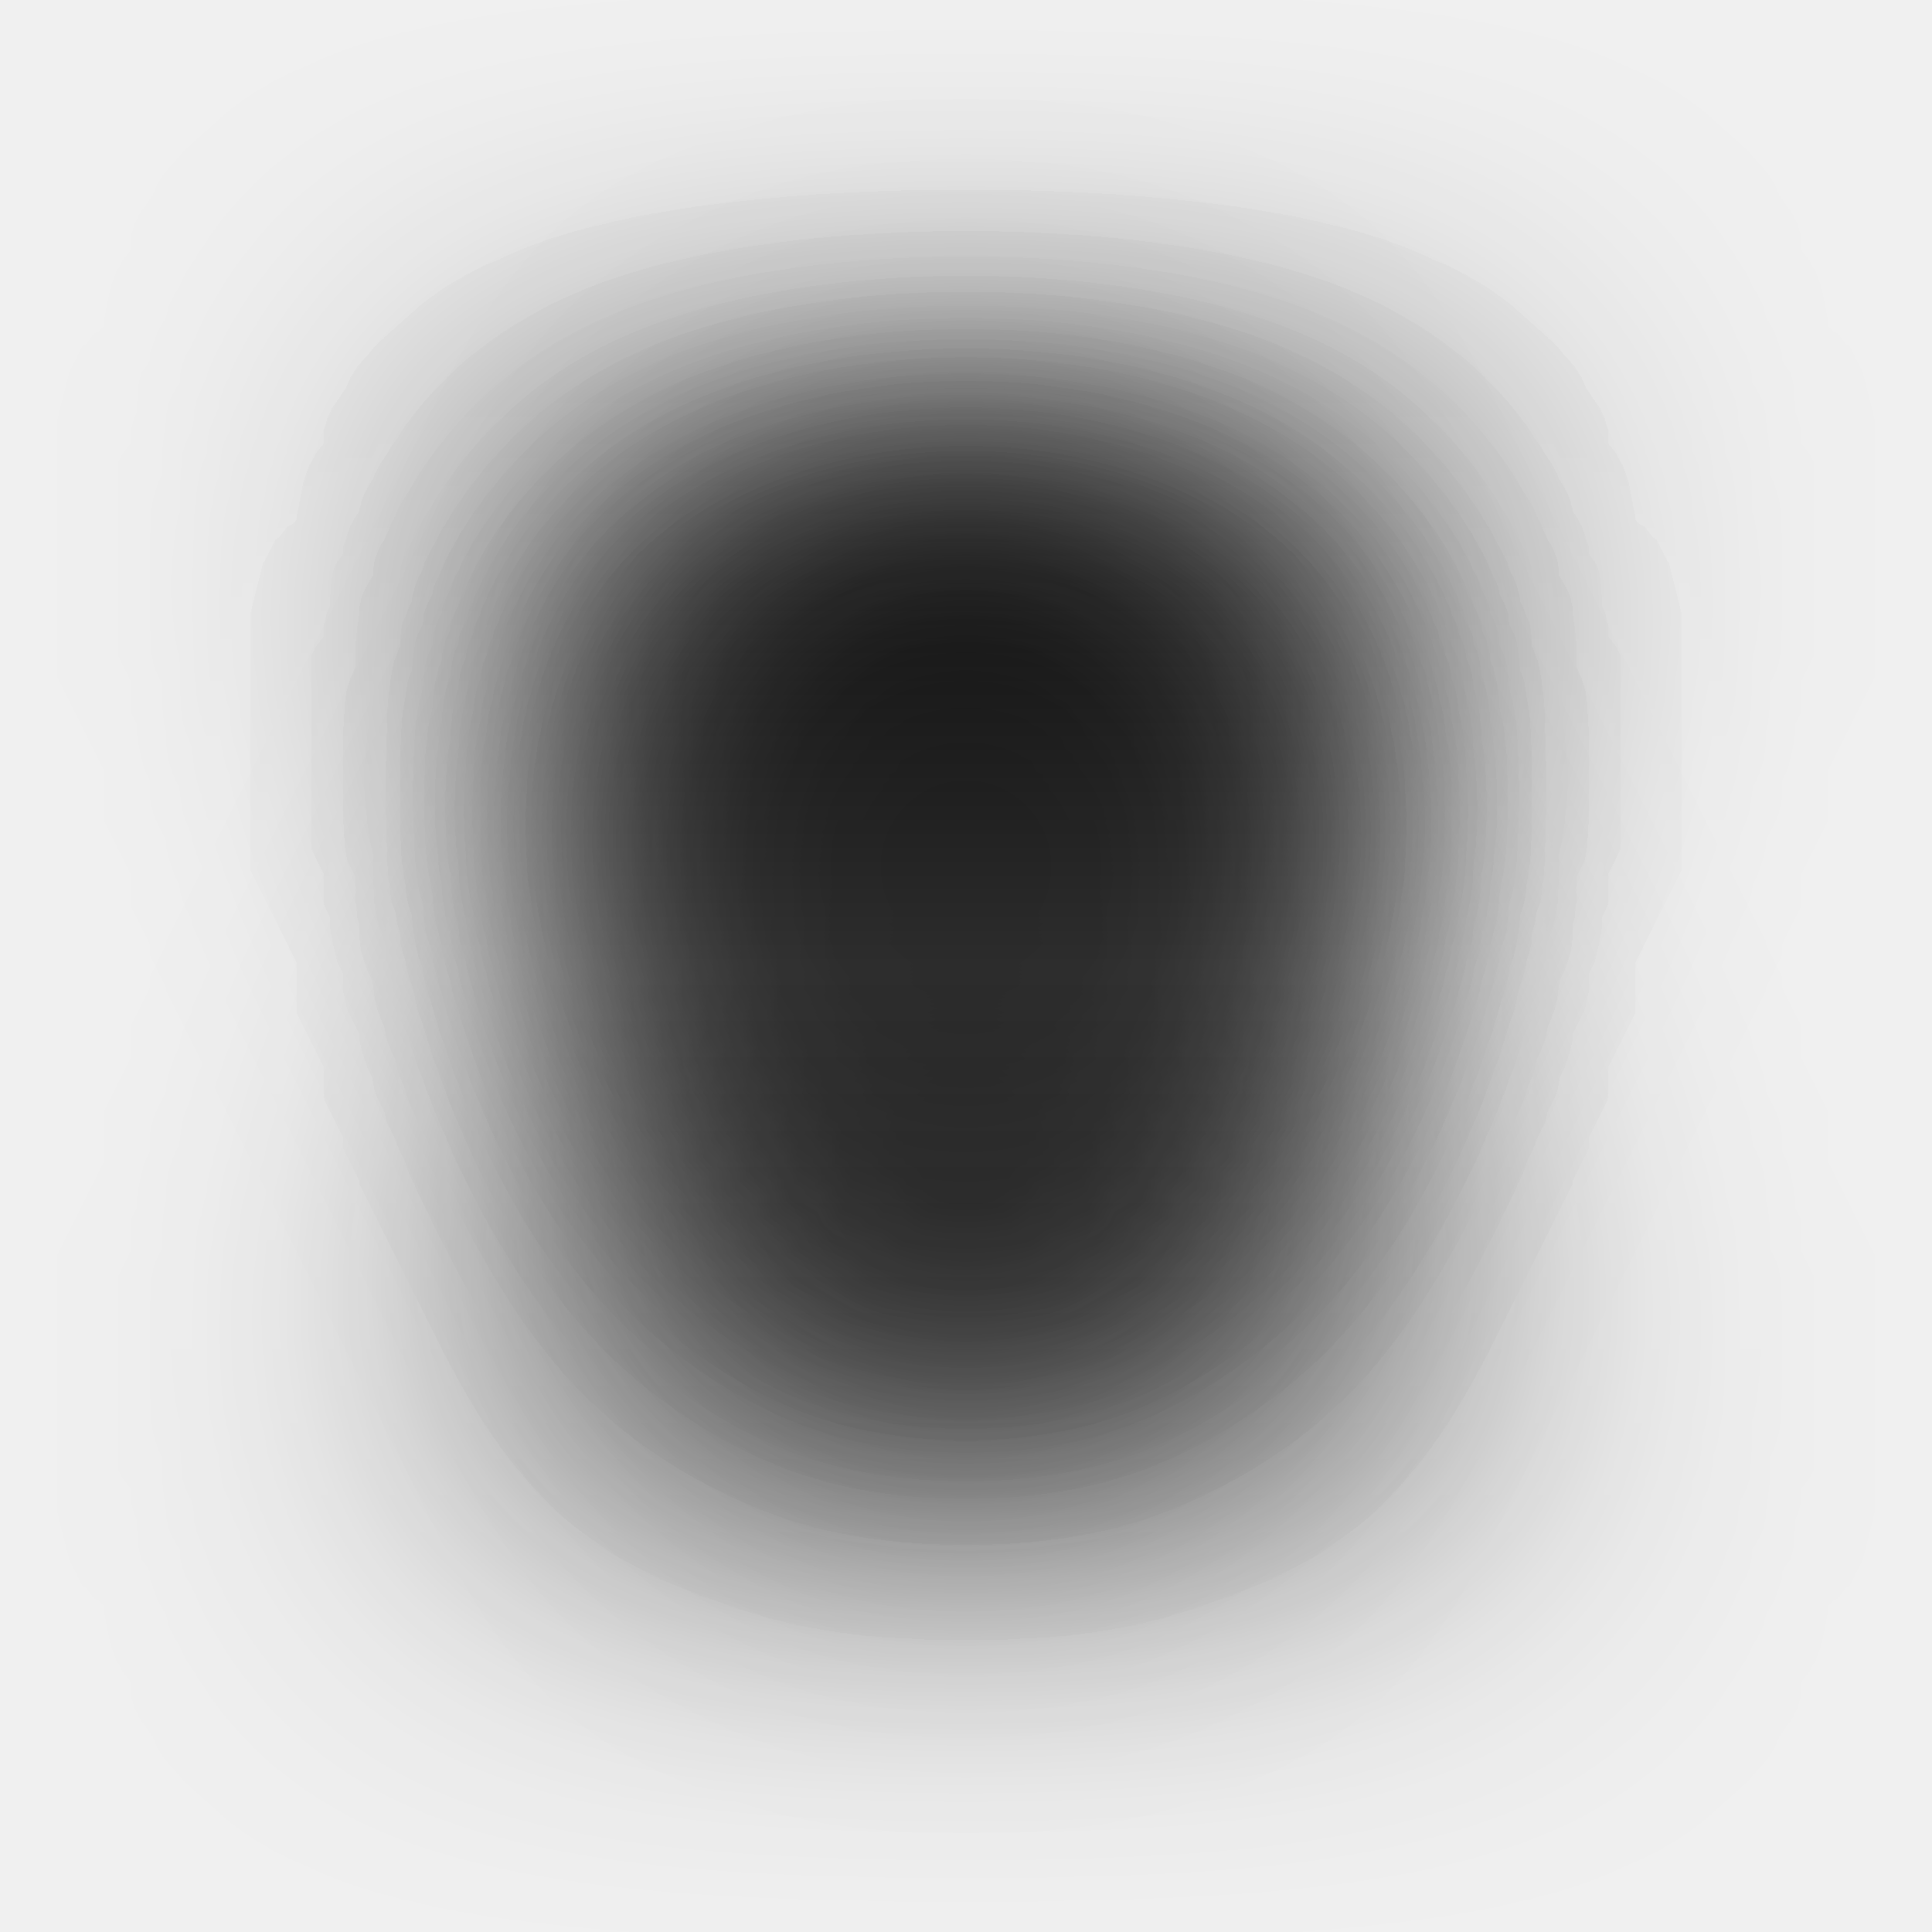
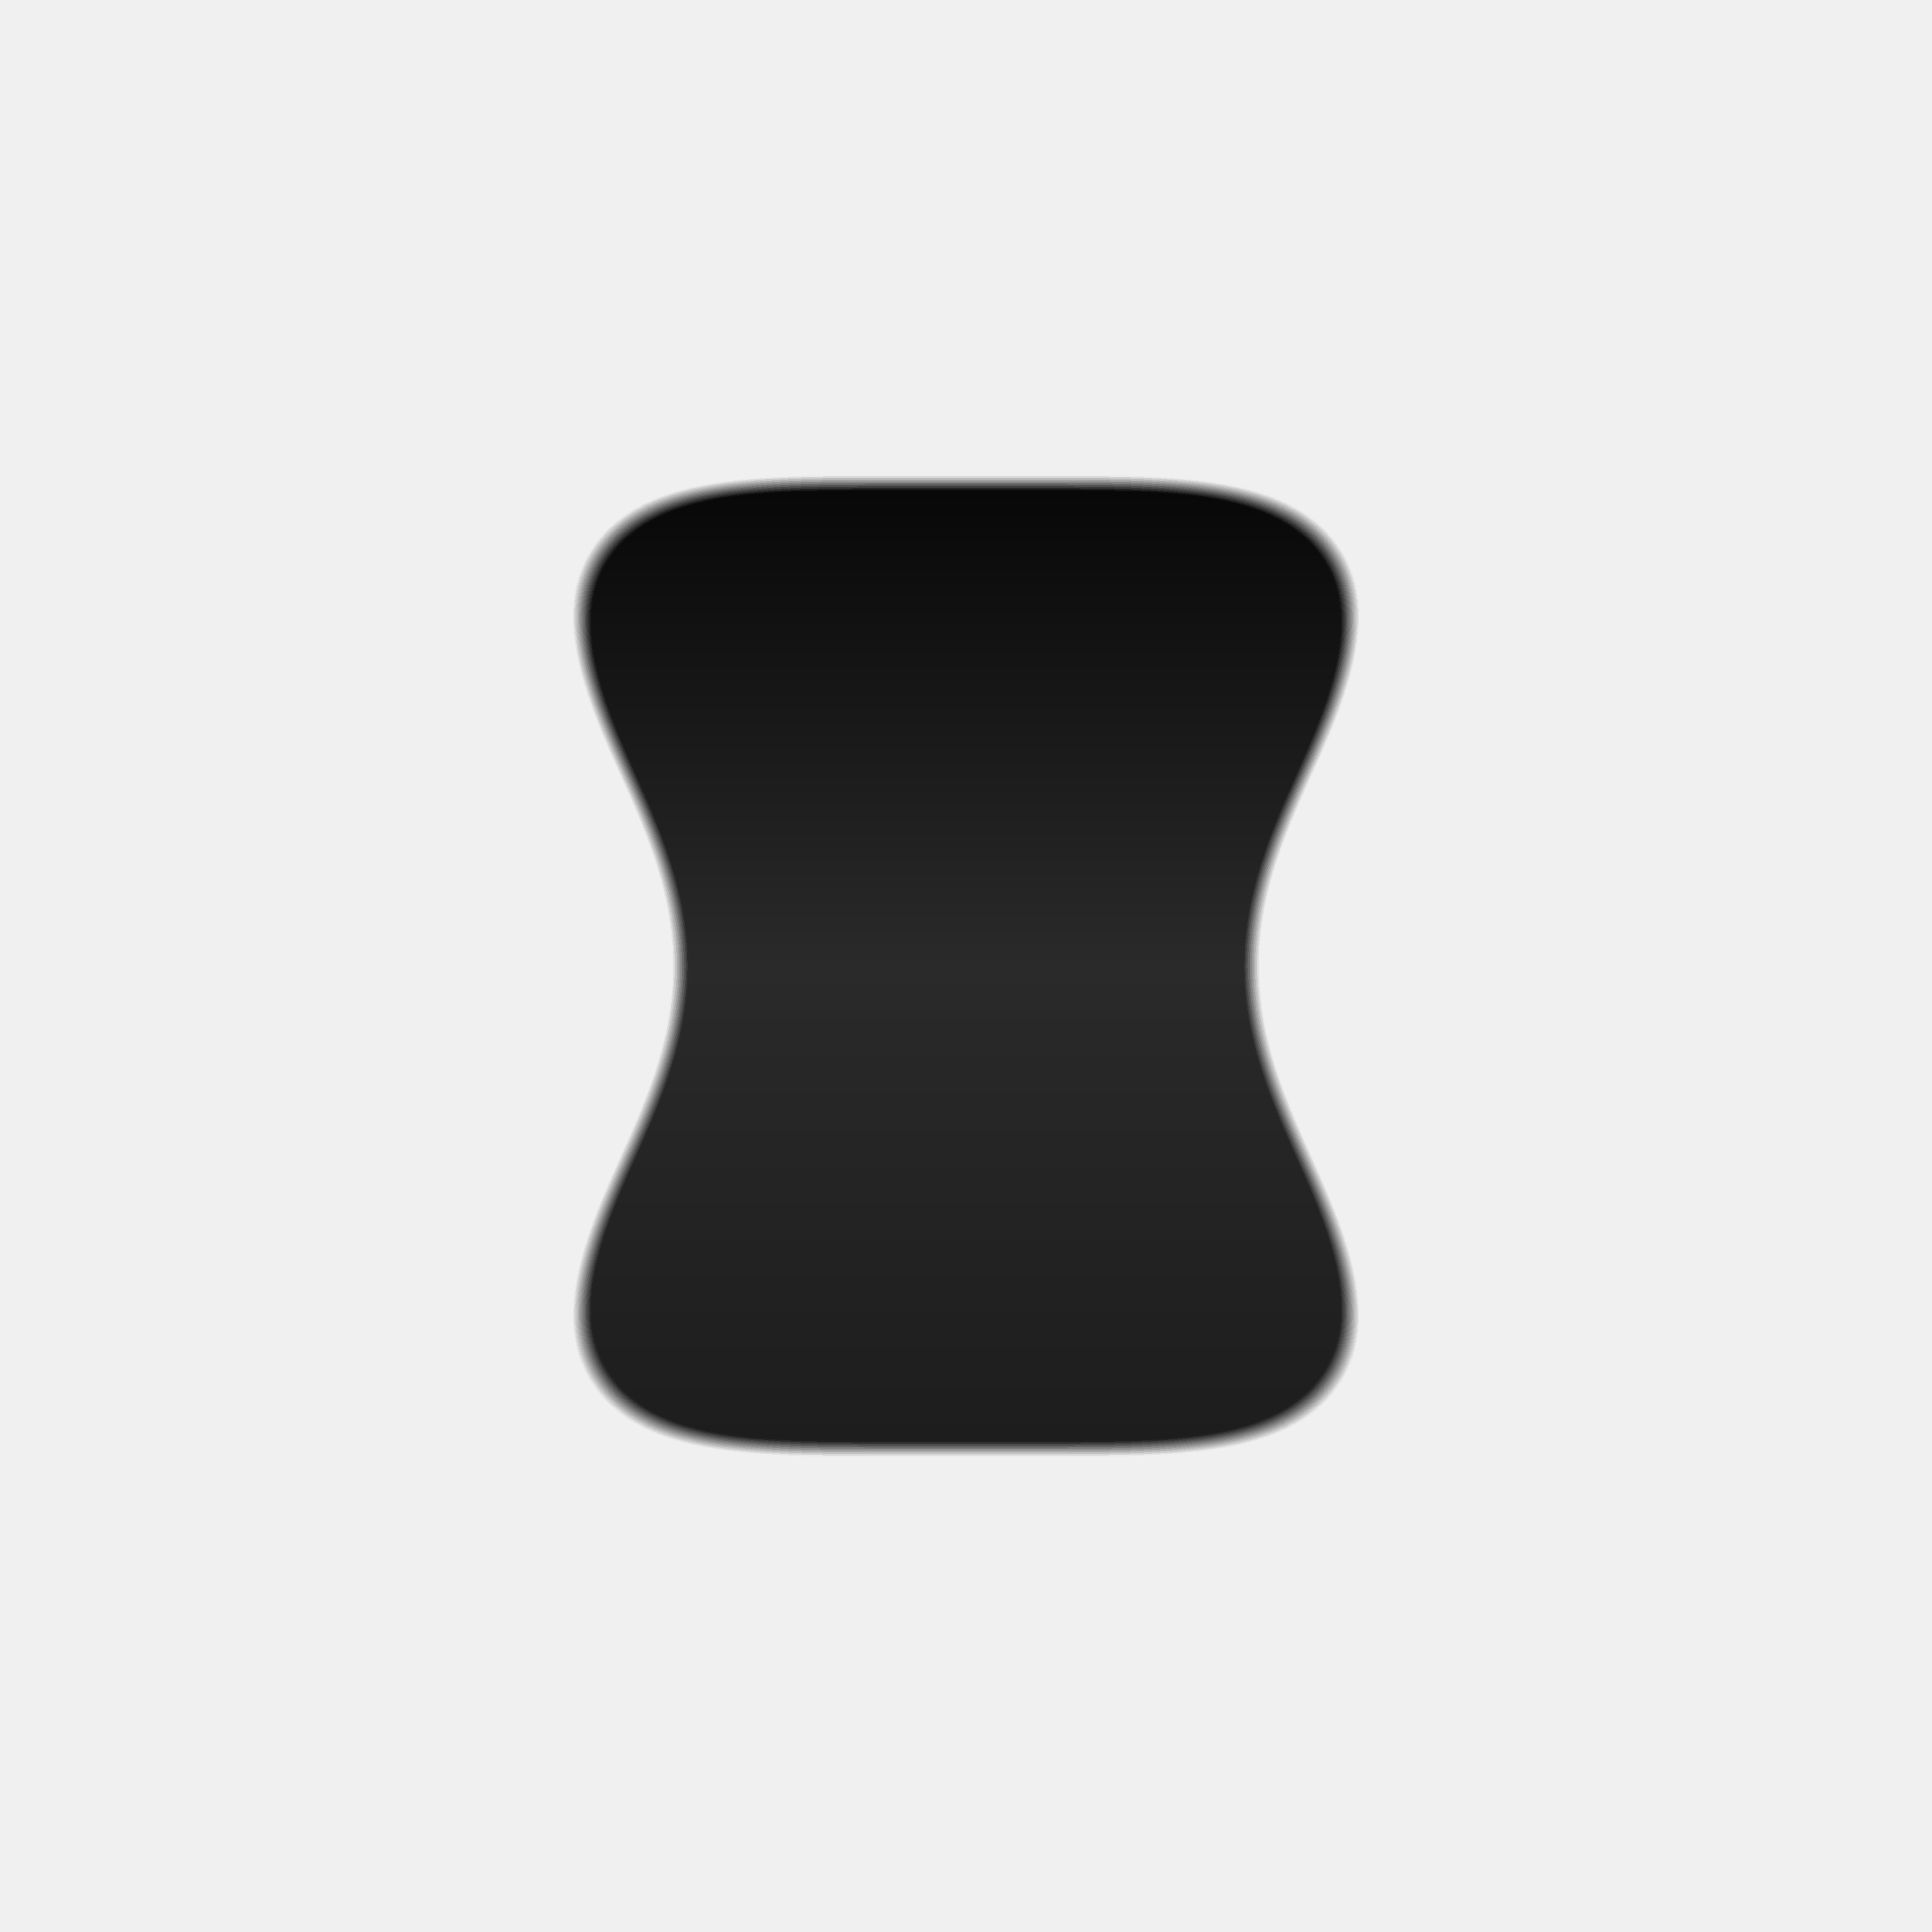
<svg xmlns="http://www.w3.org/2000/svg" width="100" height="100" viewBox="0 0 100 100" role="img" aria-labelledby="title desc">
  <style>
-     #clipping {
-       filter: contrast(15);
-       animation: roundness 1s linear infinite;
-     }
-     #clipping polygon {
-       filter: blur(12px);
-     }
-     #clipping polygon:nth-child(1) {
-       transform-origin: 75% 25%;
-       transform: rotate(90deg);
-     }
-     #clipping polygon:nth-child(2) {
-       transform-origin: 50% 50%;
-       animation: rotation 2s linear infinite reverse;
-     }
-     #clipping polygon:nth-child(3) {
-       transform-origin: 50% 60%;
-       animation: rotation 2s linear -0.667s infinite;
-     }
-     #clipping polygon:nth-child(4) {
-       transform-origin: 40% 40%;
-       animation: rotation 2s linear infinite reverse;
-     }
-     #clipping polygon:nth-child(5) {
-       transform-origin: 40% 40%;
-       animation: rotation 2s linear -1s infinite reverse;
-     }
-     #clipping polygon:nth-child(6) {
-       transform-origin: 60% 40%;
-       animation: rotation 2s linear infinite;
-     }
-     #clipping polygon:nth-child(7) {
-       transform-origin: 60% 40%;
-       animation: rotation 2s linear -1.333s infinite;
-     }
-     @keyframes rotation {
-       from { transform: rotate(0deg); }
-       to { transform: rotate(360deg); }
-     }
-     @keyframes roundness {
-       0%, 60%, 100% { filter: contrast(15); }
-       20%, 40% { filter: contrast(3); }
+     /* 深色背景下自动换成纸色。文件独立使用时靠系统偏好，嵌进应用时由应用自己的
+        主题类覆盖（见 styles.css 里的 .coil-logo-ink-*）。 */
+     @media (prefers-color-scheme: dark) {
+       .coil-logo-ink-1 { stop-color: #ffffff; }
+       .coil-logo-ink-2 { stop-color: #d8d8d4; }
+       .coil-logo-ink-3 { stop-color: #e8e8e4; }
    }
  </style>
  <defs>
-     <linearGradient id="logo-gradient" x1="0" y1="0" x2="0" y2="1">
-       <stop offset="20%" stop-color="#000000" />
-       <stop offset="50%" stop-color="#2a2a2a" />
-       <stop offset="80%" stop-color="#1a1a1a" />
+     <linearGradient id="coil-logo-gradient" x1="0" y1="0" x2="0" y2="1">
+       <stop class="coil-logo-ink-1" offset="20%" stop-color="#000000" />
+       <stop class="coil-logo-ink-2" offset="50%" stop-color="#2a2a2a" />
+       <stop class="coil-logo-ink-3" offset="80%" stop-color="#1a1a1a" />
    </linearGradient>
-     <mask id="clipping" maskUnits="userSpaceOnUse" x="0" y="0" width="100" height="100">
-       <polygon points="0,0 100,0 100,100 0,100" fill="black" />
-       <polygon points="25,25 75,25 50,75" fill="white" />
-       <polygon points="50,25 75,75 25,75" fill="white" />
-       <polygon points="35,35 65,35 50,65" fill="white" />
-       <polygon points="35,35 65,35 50,65" fill="white" />
-       <polygon points="35,35 65,35 50,65" fill="white" />
-       <polygon points="35,35 65,35 50,65" fill="white" />
+     <filter id="coil-logo-goo" x="-20%" y="-20%" width="140%" height="140%" color-interpolation-filters="sRGB">
+       <feGaussianBlur in="SourceGraphic" stdDeviation="6" result="blurred" />
+       <feColorMatrix in="blurred" type="matrix" values="1 0 0 0 0                 0 1 0 0 0                 0 0 1 0 0                 0 0 0 19 -9">
+       </feColorMatrix>
+     </filter>
+     <mask id="coil-logo-mask" maskUnits="userSpaceOnUse" x="0" y="0" width="100" height="100">
+       <rect width="100" height="100" fill="black" />
+       <g filter="url(#coil-logo-goo)">
+         <polygon points="25,25 75,25 50,75" fill="white">
+           <animateTransform attributeName="transform" type="rotate" dur="2s" repeatCount="indefinite" from="360 50 50" to="0 50 50" />
+         </polygon>
+         <polygon points="50,25 75,75 25,75" fill="white">
+           <animateTransform attributeName="transform" type="rotate" dur="2s" repeatCount="indefinite" begin="-0.667s" from="0 50 60" to="360 50 60" />
+         </polygon>
+         <polygon points="35,35 65,35 50,65" fill="white">
+           <animateTransform attributeName="transform" type="rotate" dur="2s" repeatCount="indefinite" from="360 40 40" to="0 40 40" />
+         </polygon>
+         <polygon points="35,35 65,35 50,65" fill="white">
+           <animateTransform attributeName="transform" type="rotate" dur="2s" repeatCount="indefinite" begin="-1s" from="360 40 40" to="0 40 40" />
+         </polygon>
+         <polygon points="35,35 65,35 50,65" fill="white">
+           <animateTransform attributeName="transform" type="rotate" dur="2s" repeatCount="indefinite" from="0 60 40" to="360 60 40" />
+         </polygon>
+         <polygon points="35,35 65,35 50,65" fill="white">
+           <animateTransform attributeName="transform" type="rotate" dur="2s" repeatCount="indefinite" begin="-1.333s" from="0 60 40" to="360 60 40" />
+         </polygon>
+         <polygon points="35,35 65,35 50,65" fill="white" />
+       </g>
    </mask>
  </defs>
-   <rect width="100" height="100" fill="url(#logo-gradient)" mask="url(#clipping)" />
+   <rect width="100" height="100" fill="url(#coil-logo-gradient)" mask="url(#coil-logo-mask)" />
</svg>
